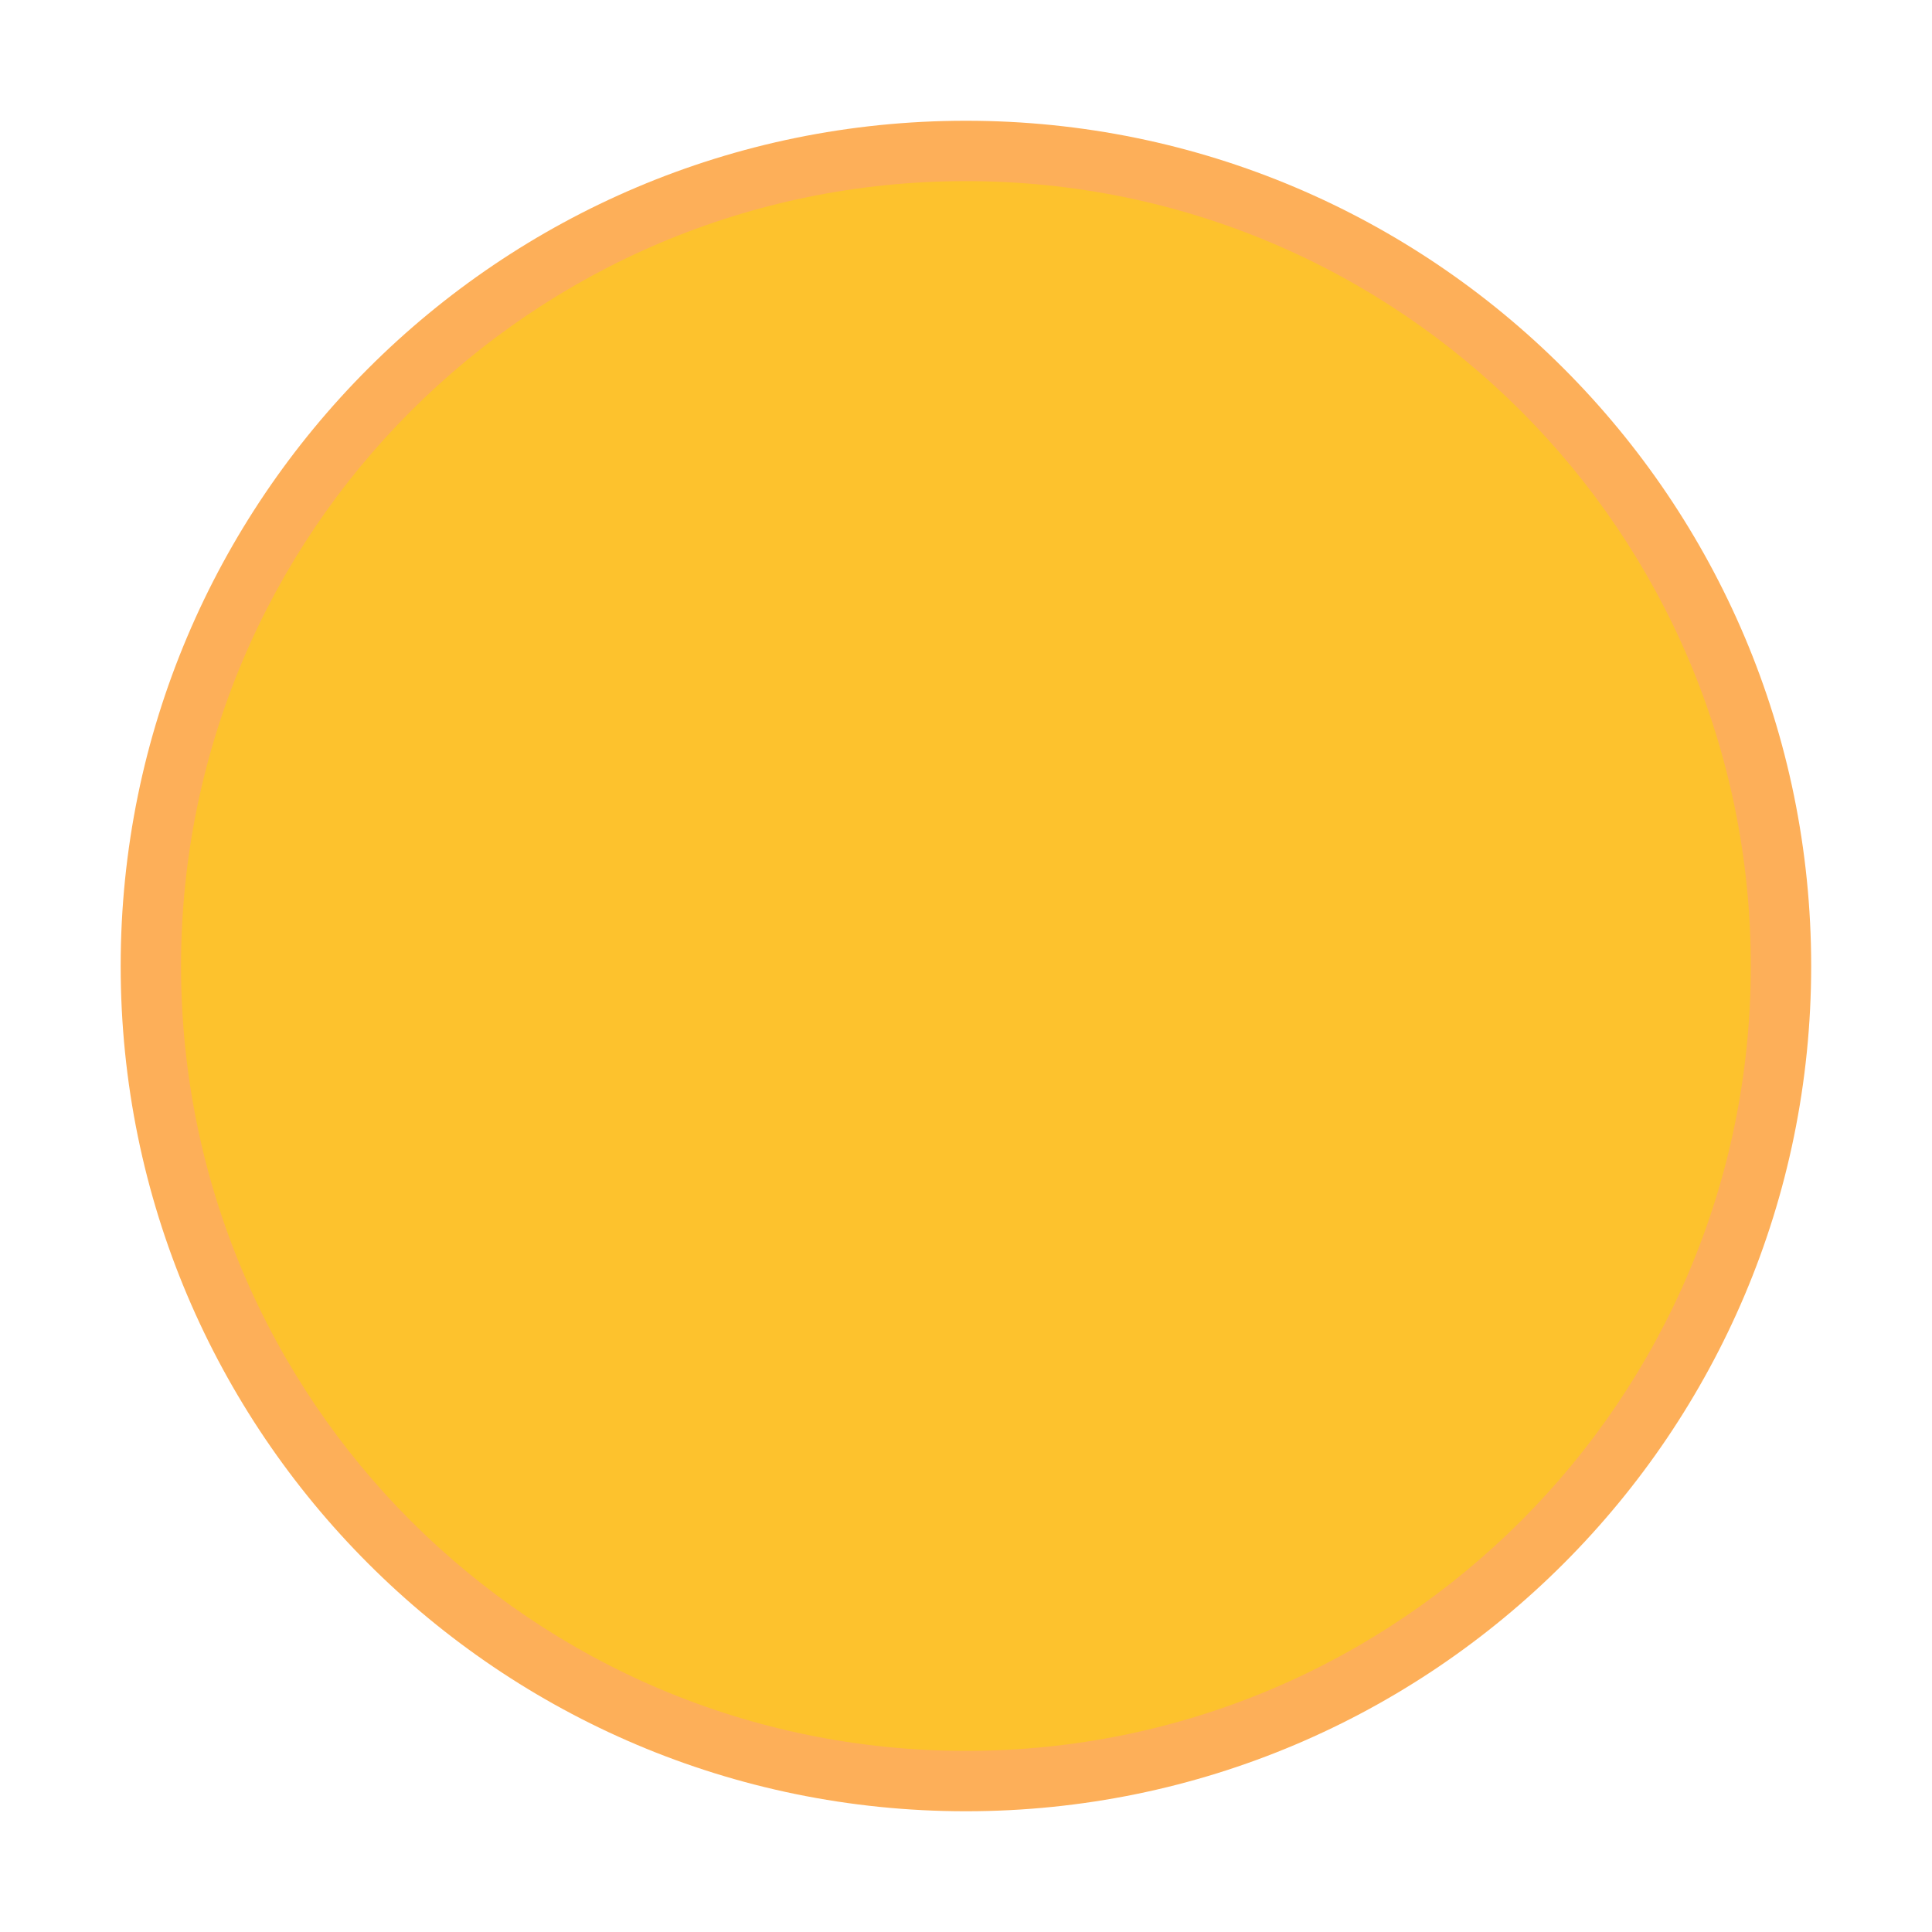
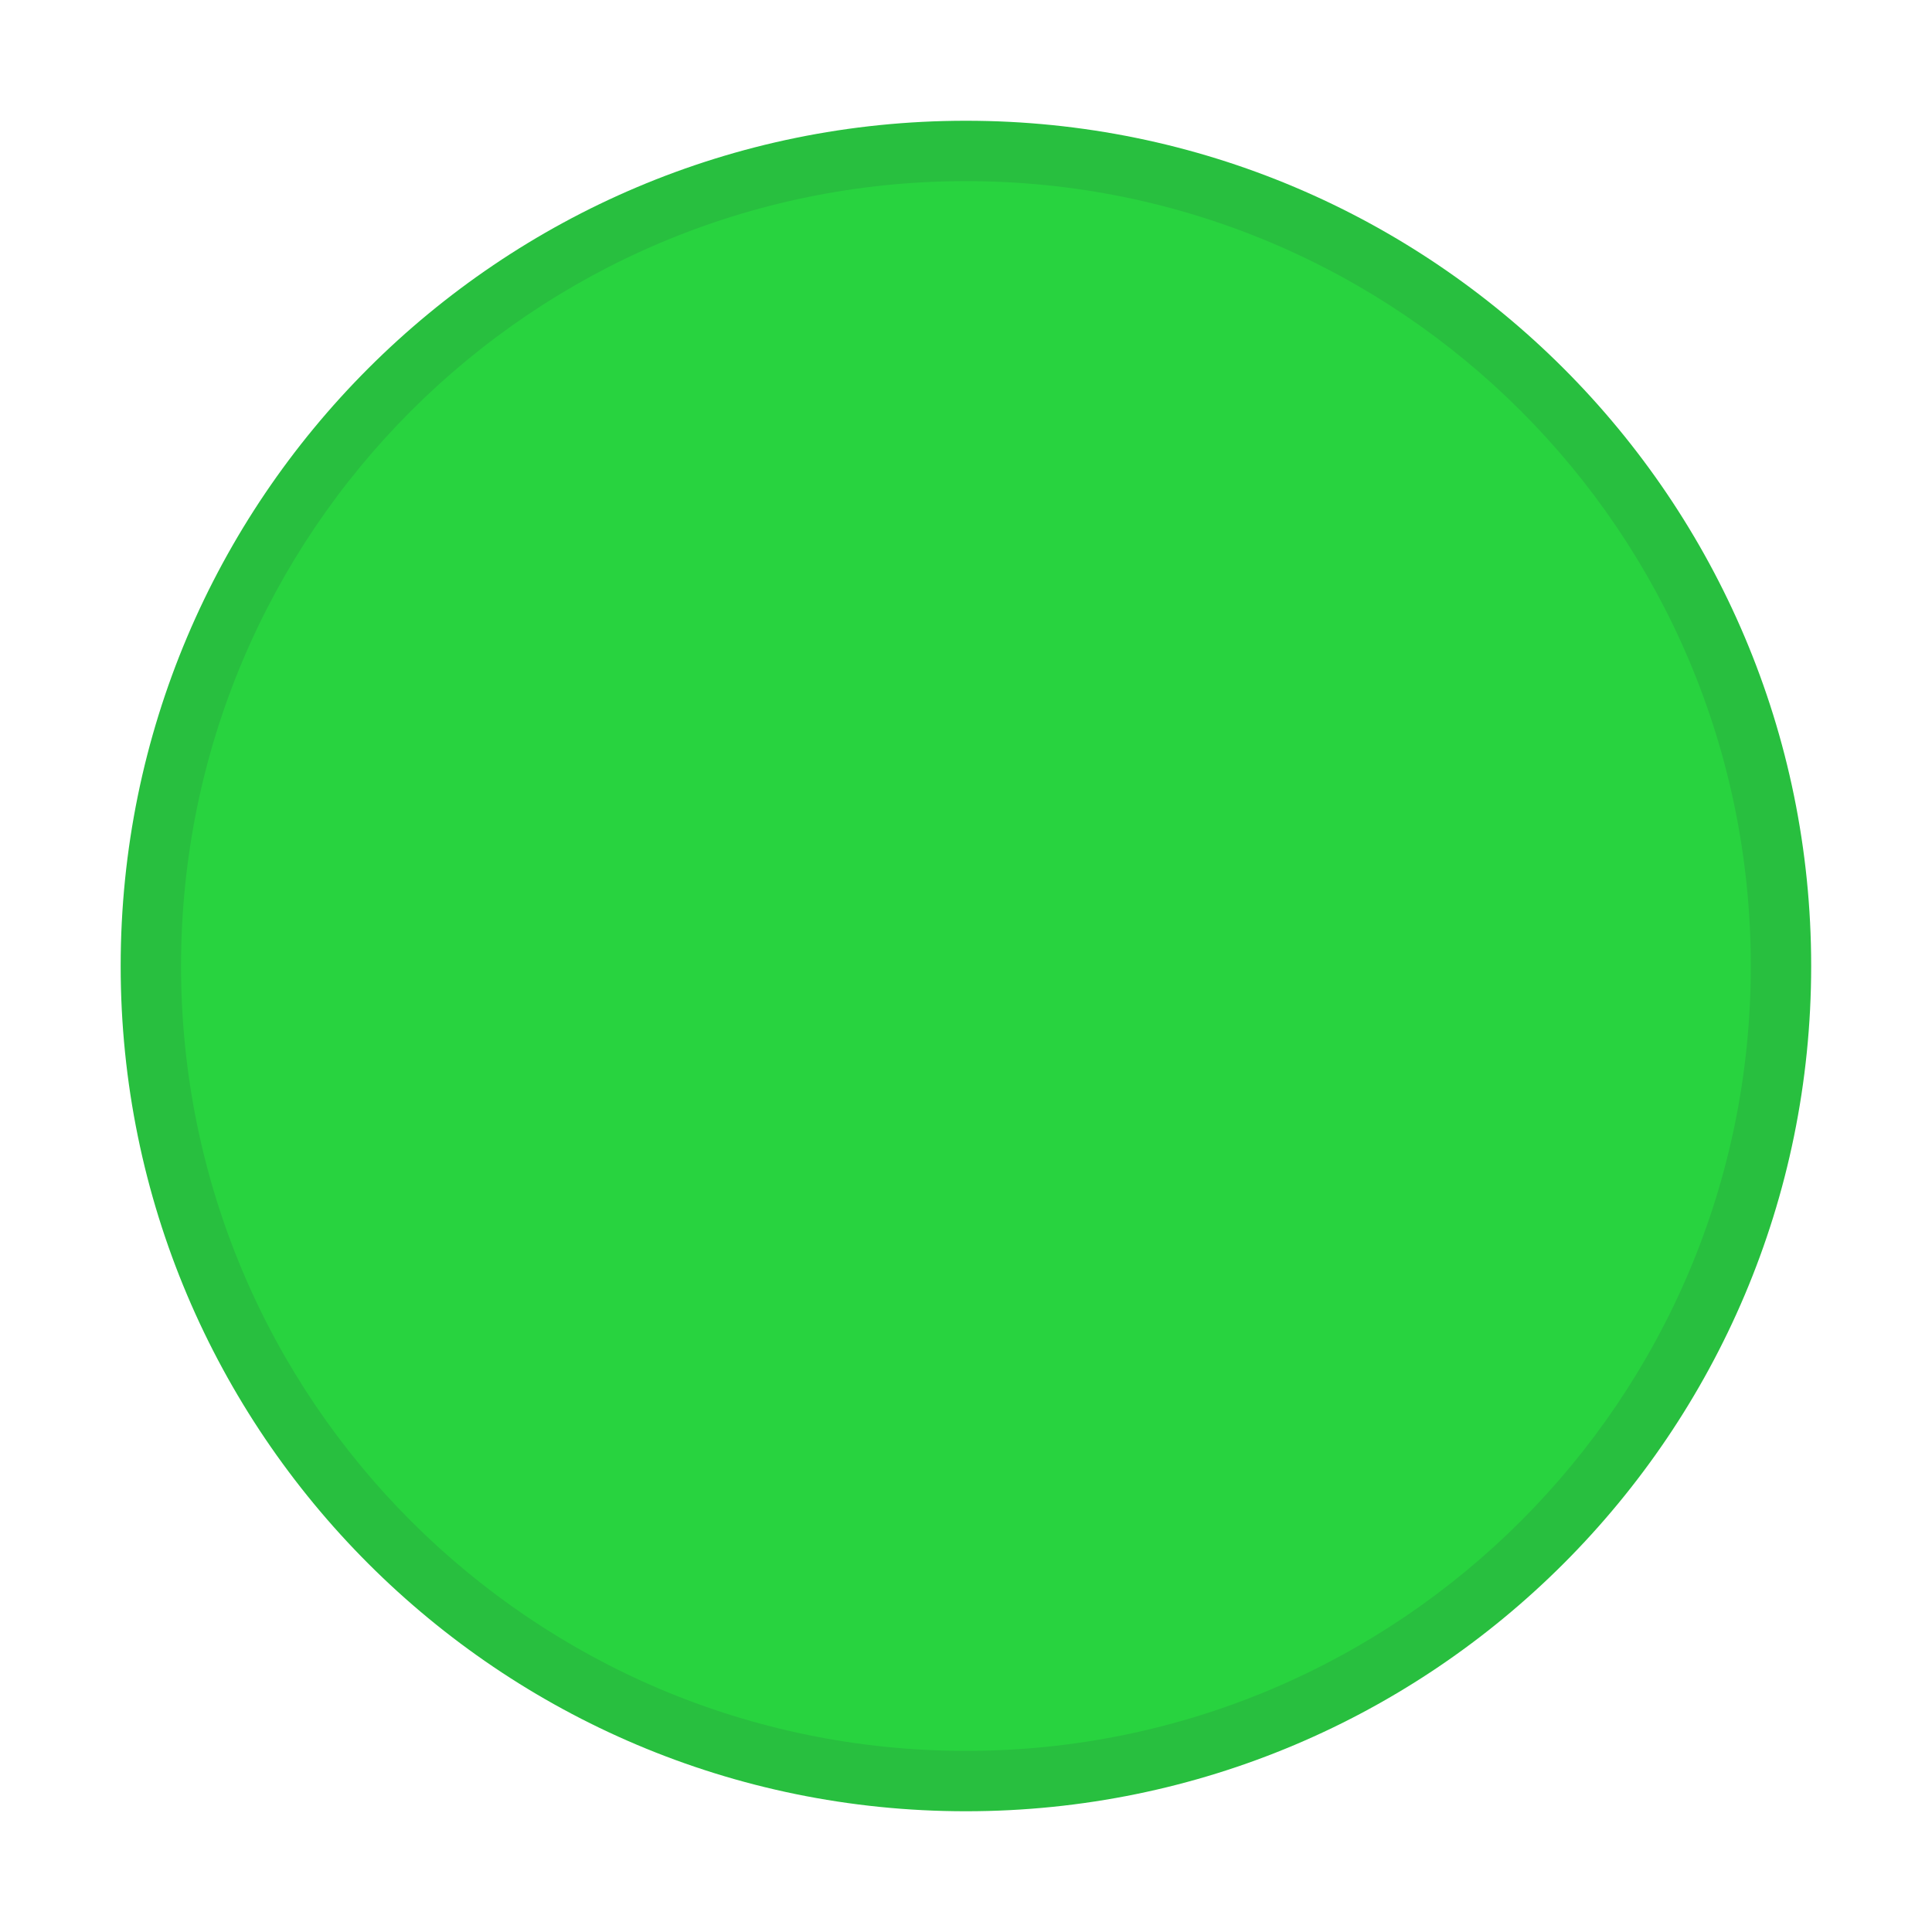
<svg xmlns="http://www.w3.org/2000/svg" version="1.1" id="Layer_1" x="0px" y="0px" viewBox="0 0 64 64" style="enable-background:new 0 0 64 64;" xml:space="preserve">
  <style type="text/css">
	.st0{fill-opacity:0;}
	.st1{enable-background:new    ;}
- 	.st2{fill-rule:evenodd;clip-rule:evenodd;fill:#FDAF59;}
- 	.st3{fill-rule:evenodd;clip-rule:evenodd;fill:#FDC22D;}
+ 	.st2{fill-rule:evenodd;clip-rule:evenodd;fill:#28BF3F;}
+ 	.st3{fill-rule:evenodd;clip-rule:evenodd;fill:#28D33F;}
</style>
  <g id="active-center" transform="translate(-288.7425,1318.98)">
    <polygon id="rect1569-36" class="st0" points="288.74,-1318.98 352.74,-1318.98 352.74,-1318.98 352.74,-1254.98 352.74,-1254.98    288.74,-1254.98 288.74,-1254.98 288.74,-1318.98  " />
    <g id="titlebutton-close-1-7" transform="translate(294,-241.6378)" class="st1">
      <g id="g6-53" transform="translate(-5,-1033.362)">
        <path id="path2-56" class="st2" d="M31.74,16.02c15.46,0,28-12.54,28-28s-12.54-28-28-28c-15.46,0-28,12.54-28,28     S16.28,16.02,31.74,16.02" />
        <path id="path4" class="st3" d="M31.74,14.02c14.36,0,26-11.64,26-26s-11.64-26-26-26c-14.36,0-26,11.64-26,26     S17.38,14.02,31.74,14.02" />
      </g>
    </g>
  </g>
</svg>
